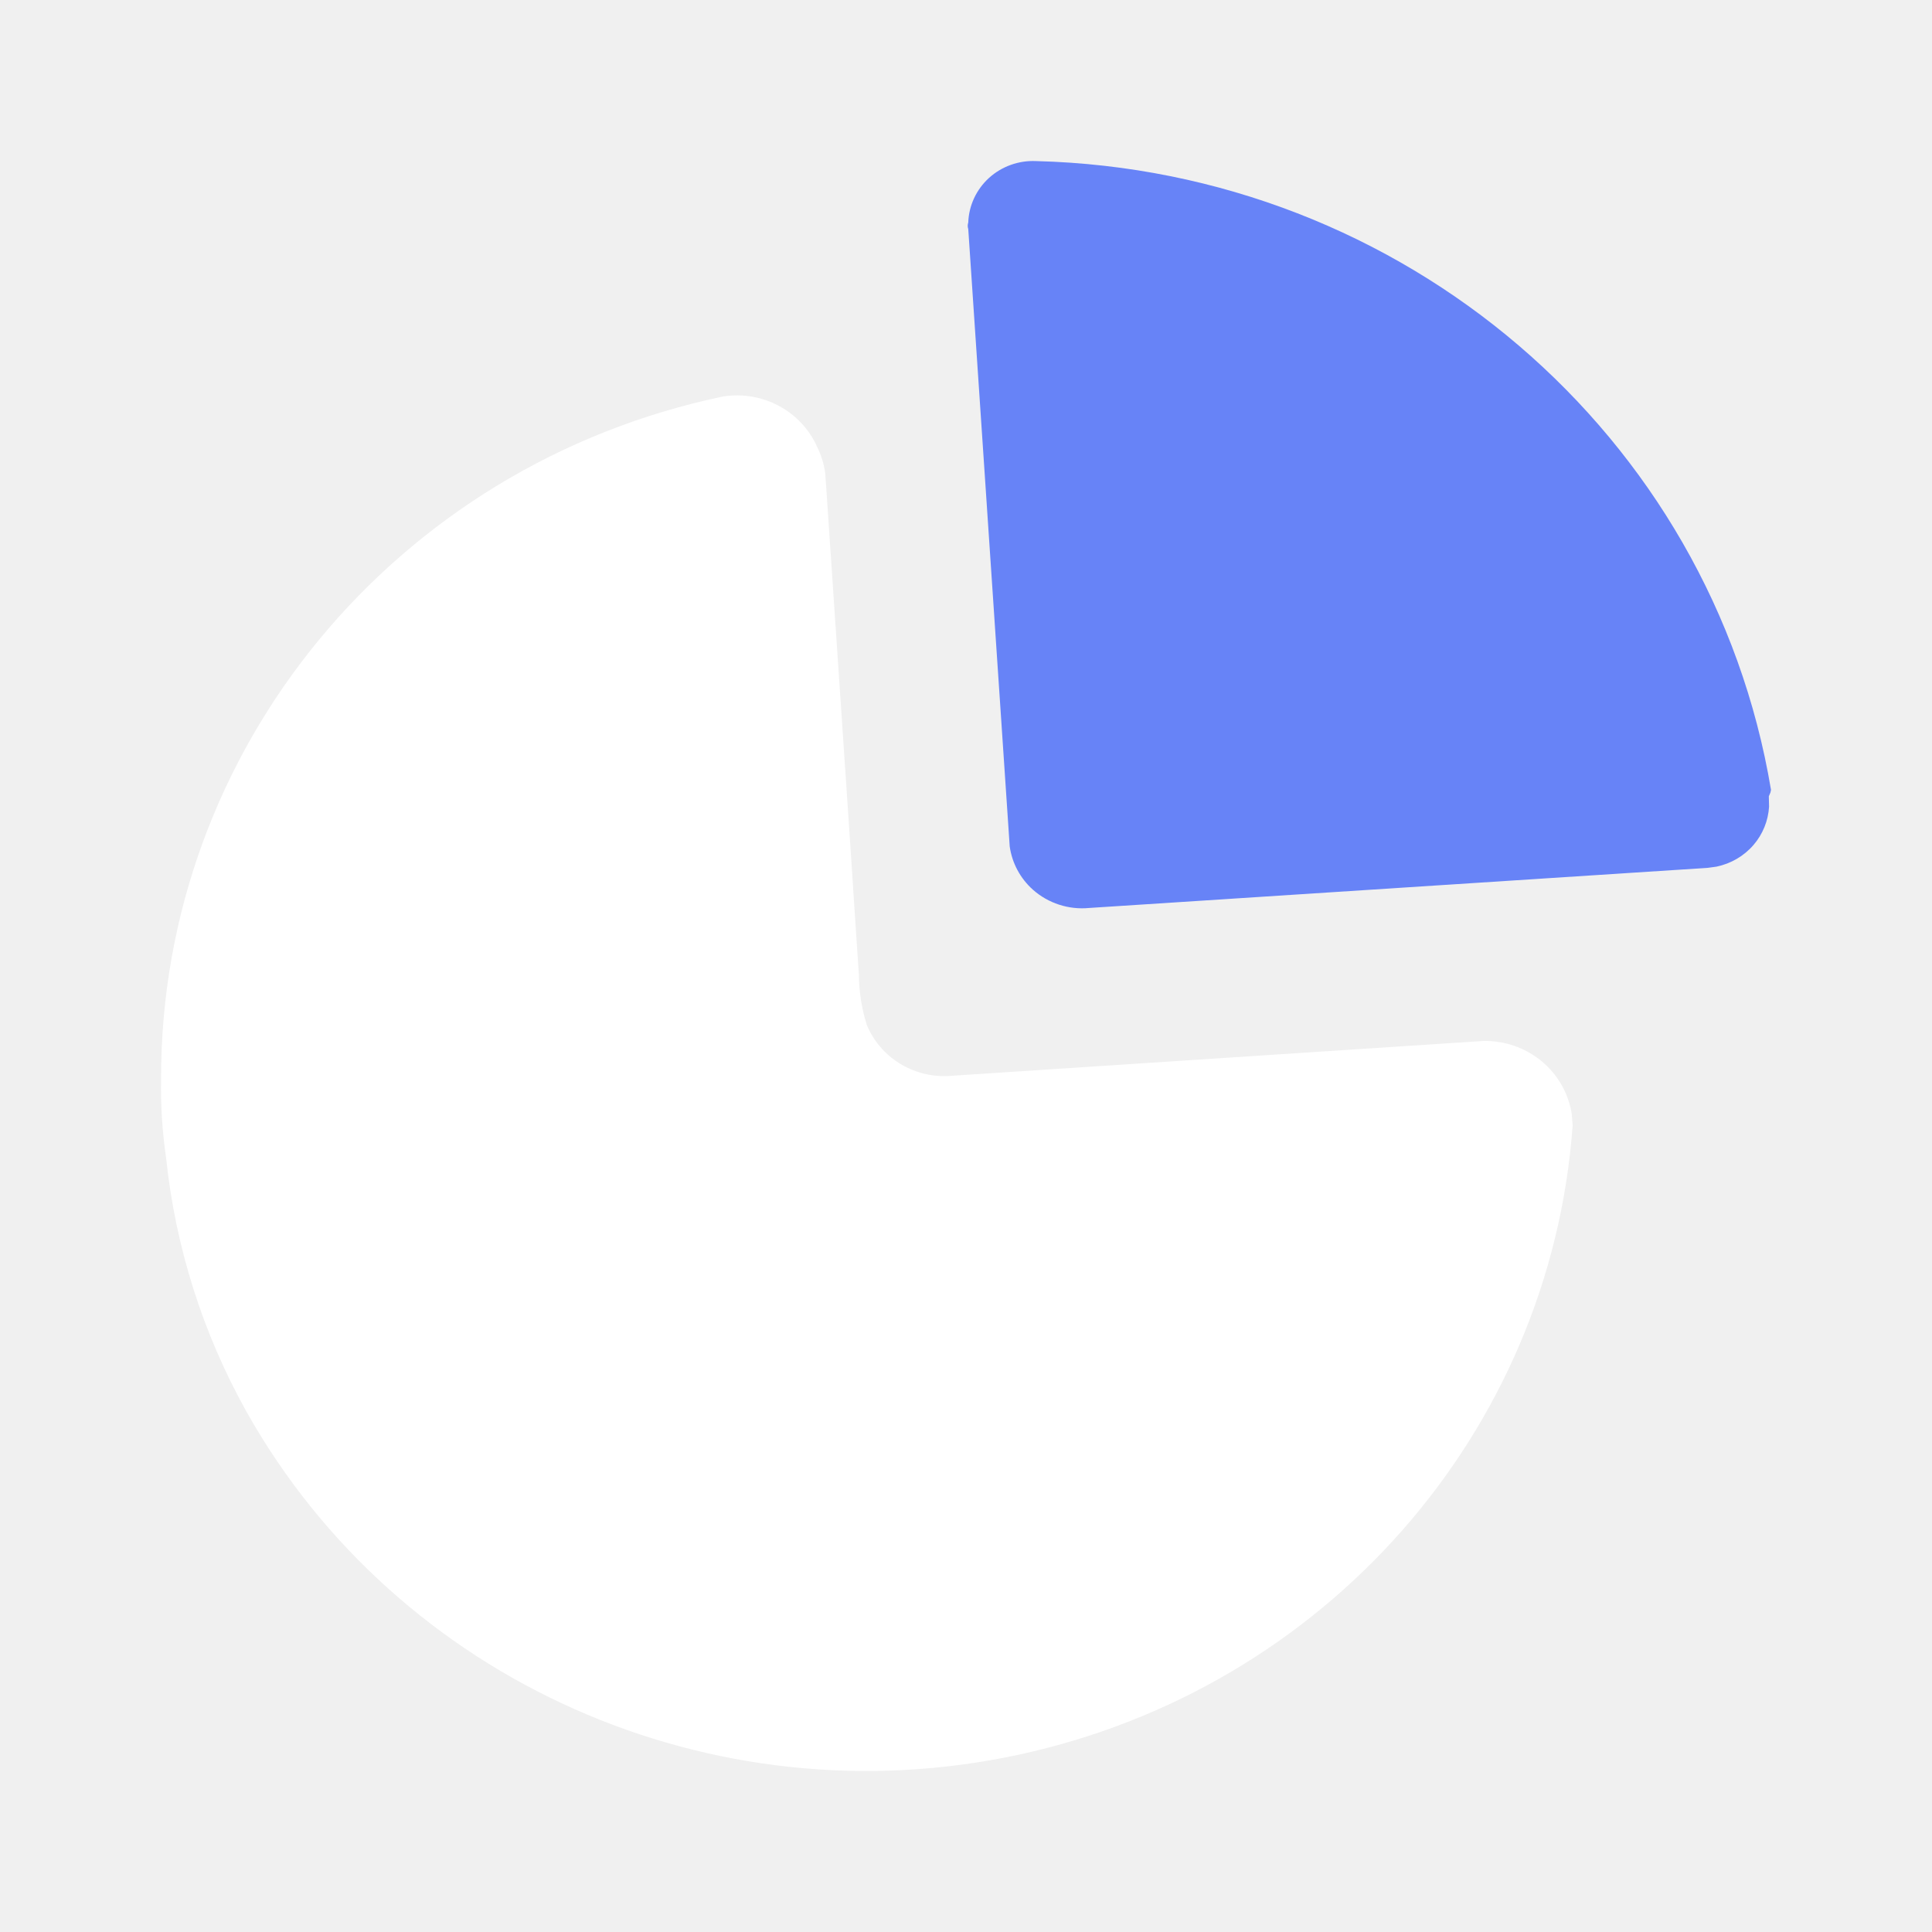
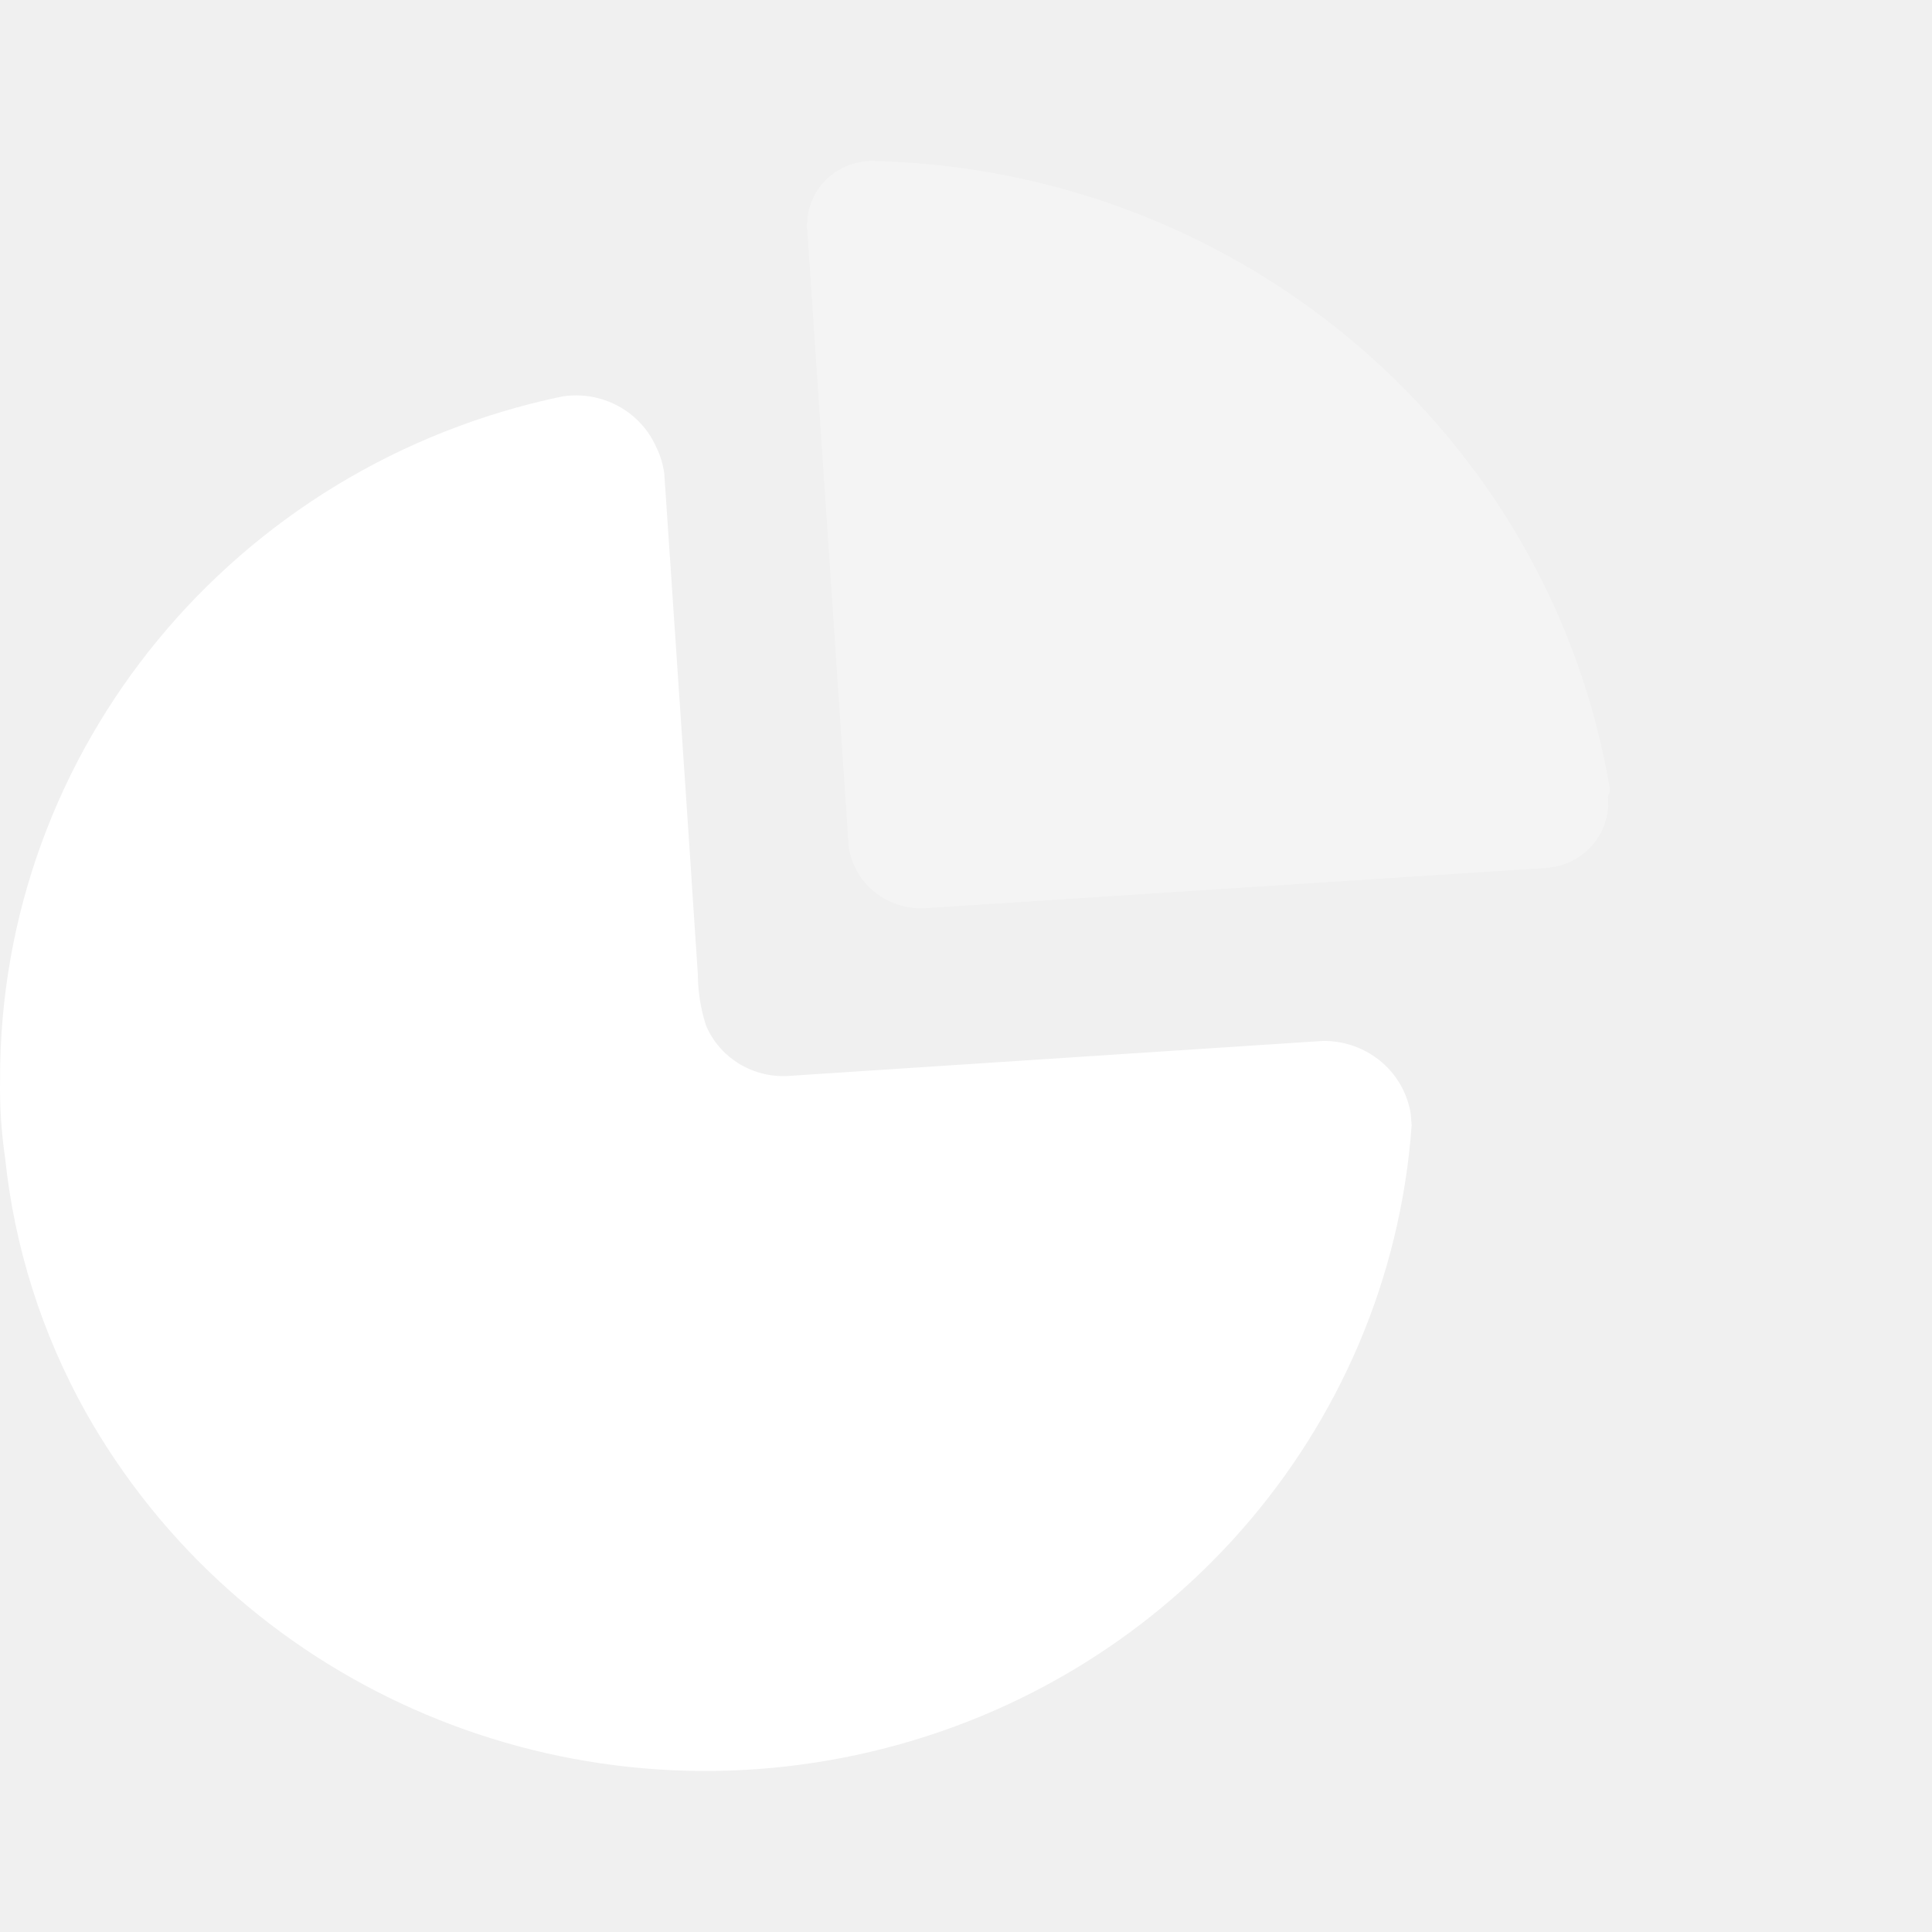
<svg xmlns="http://www.w3.org/2000/svg" width="24" height="24" viewBox="0 0 24 24" fill="none">
-   <path d="M10.153 5.556C10.204 5.659 10.237 5.77 10.252 5.884L10.531 10.024L10.669 12.105C10.671 12.319 10.704 12.532 10.769 12.736C10.936 13.133 11.337 13.385 11.774 13.367L18.431 12.931C18.72 12.927 18.998 13.035 19.205 13.231C19.378 13.395 19.489 13.61 19.525 13.84L19.536 13.98C19.261 17.795 16.459 20.977 12.652 21.798C8.846 22.619 4.942 20.884 3.061 17.535C2.518 16.562 2.18 15.492 2.064 14.389C2.016 14.062 1.995 13.732 2.001 13.402C1.995 9.313 4.907 5.777 8.984 4.925C9.475 4.848 9.956 5.108 10.153 5.556Z" fill="white" style="fill:white;fill:white;fill-opacity:1;" />
-   <path d="M12.87 2.001C17.43 2.117 21.262 5.396 22 9.812L21.993 9.845L21.973 9.892L21.976 10.022C21.965 10.195 21.899 10.361 21.784 10.495C21.665 10.634 21.501 10.729 21.322 10.766L21.212 10.781L13.531 11.279C13.276 11.304 13.021 11.221 12.831 11.052C12.673 10.911 12.572 10.72 12.543 10.515L12.028 2.845C12.019 2.819 12.019 2.791 12.028 2.765C12.035 2.554 12.128 2.354 12.286 2.21C12.444 2.067 12.655 1.991 12.87 2.001Z" fill="#6783F7" style="fill:#6783F7;fill:color(display-p3 0.404 0.514 0.969);fill-opacity:1;" />
+   <path d="M8.153 5.556C8.204 5.659 8.237 5.77 8.252 5.884L8.531 10.024V10.024L8.669 12.105C8.67 12.319 8.704 12.532 8.769 12.736C8.936 13.133 9.337 13.385 9.774 13.367L16.431 12.931C16.72 12.927 16.998 13.035 17.205 13.231C17.378 13.395 17.489 13.61 17.525 13.84L17.536 13.98C17.261 17.795 14.459 20.977 10.652 21.798C6.846 22.619 2.942 20.884 1.061 17.535C0.518 16.562 0.18 15.492 0.064 14.389C0.016 14.062 -0.005 13.732 0.001 13.402C-0.005 9.313 2.907 5.777 6.984 4.925C7.475 4.848 7.956 5.108 8.153 5.556Z" fill="white" style="fill:white;fill:white;fill-opacity:1;" />
+   <path d="M10.87 2.001C15.43 2.117 19.262 5.396 20 9.812L19.993 9.845V9.845L19.973 9.892L19.976 10.022C19.965 10.195 19.899 10.361 19.784 10.495C19.665 10.634 19.501 10.729 19.322 10.766L19.212 10.781L11.531 11.279C11.276 11.304 11.021 11.221 10.831 11.052C10.673 10.911 10.572 10.72 10.543 10.515L10.028 2.845C10.019 2.819 10.019 2.791 10.028 2.765C10.035 2.554 10.128 2.354 10.286 2.21C10.444 2.067 10.655 1.991 10.87 2.001Z" fill="white" fill-opacity="0.3" style="fill:white;fill:white;fill-opacity:0.3;" />
</svg>
